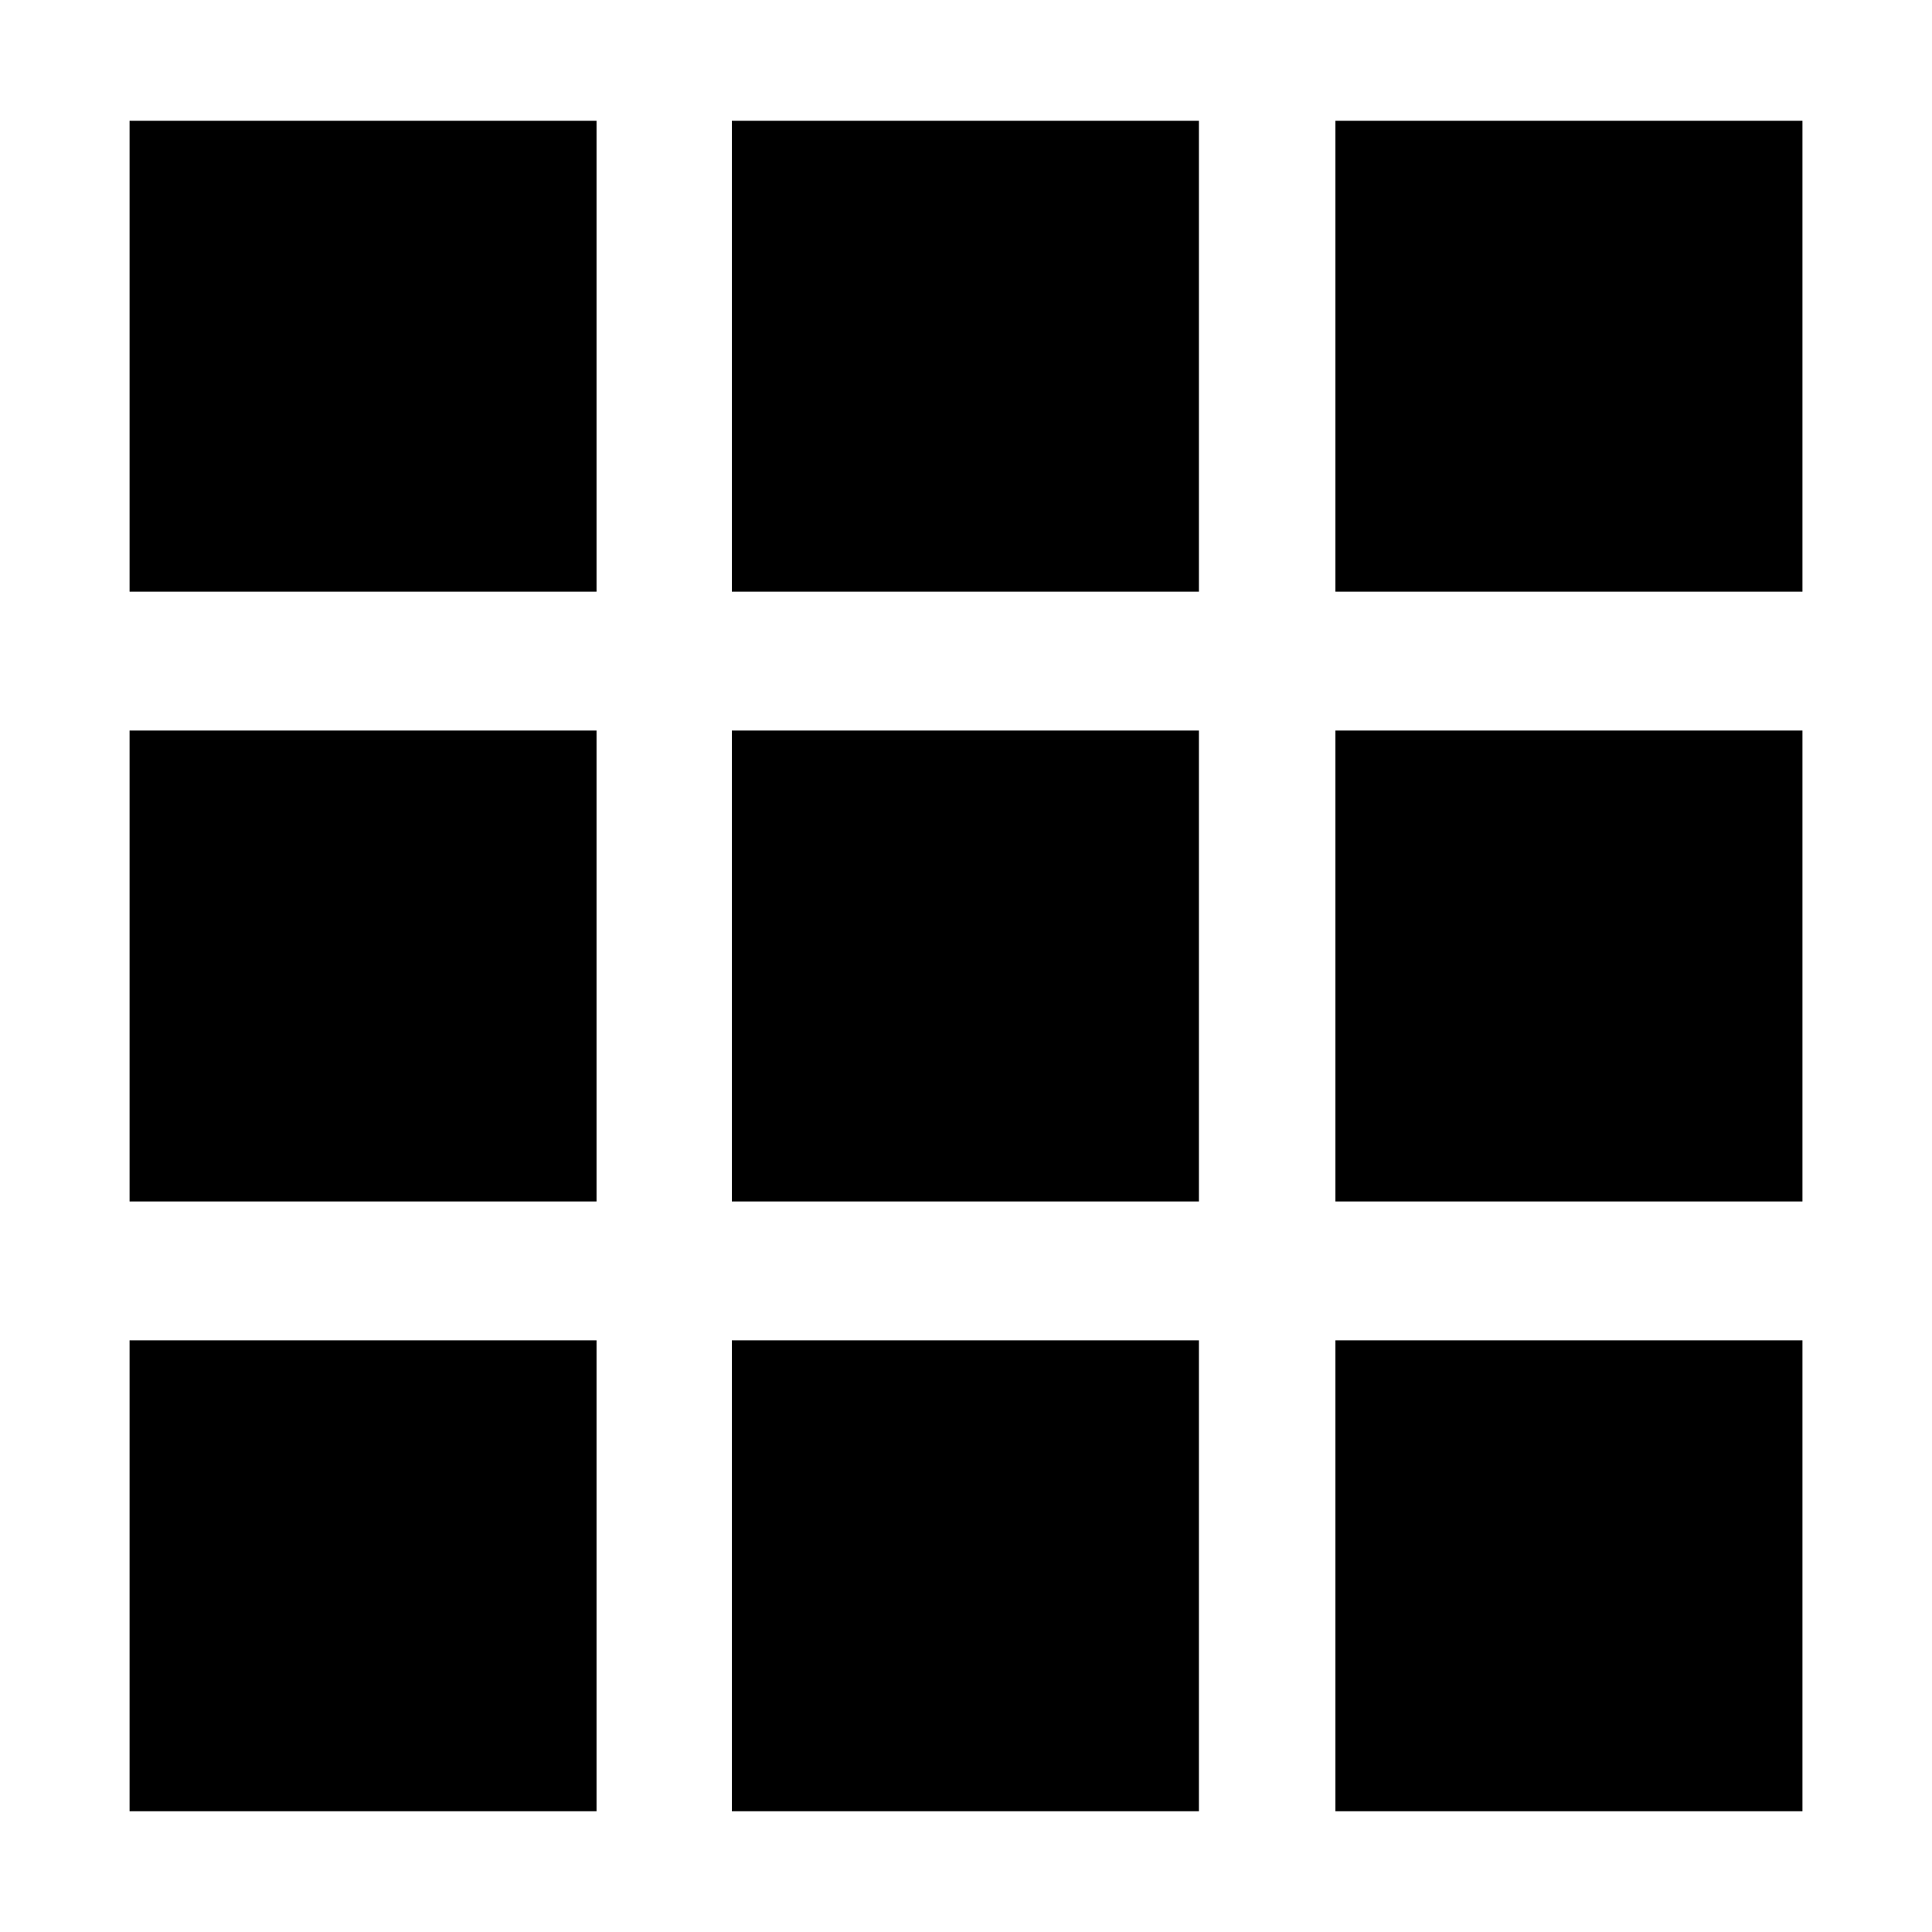
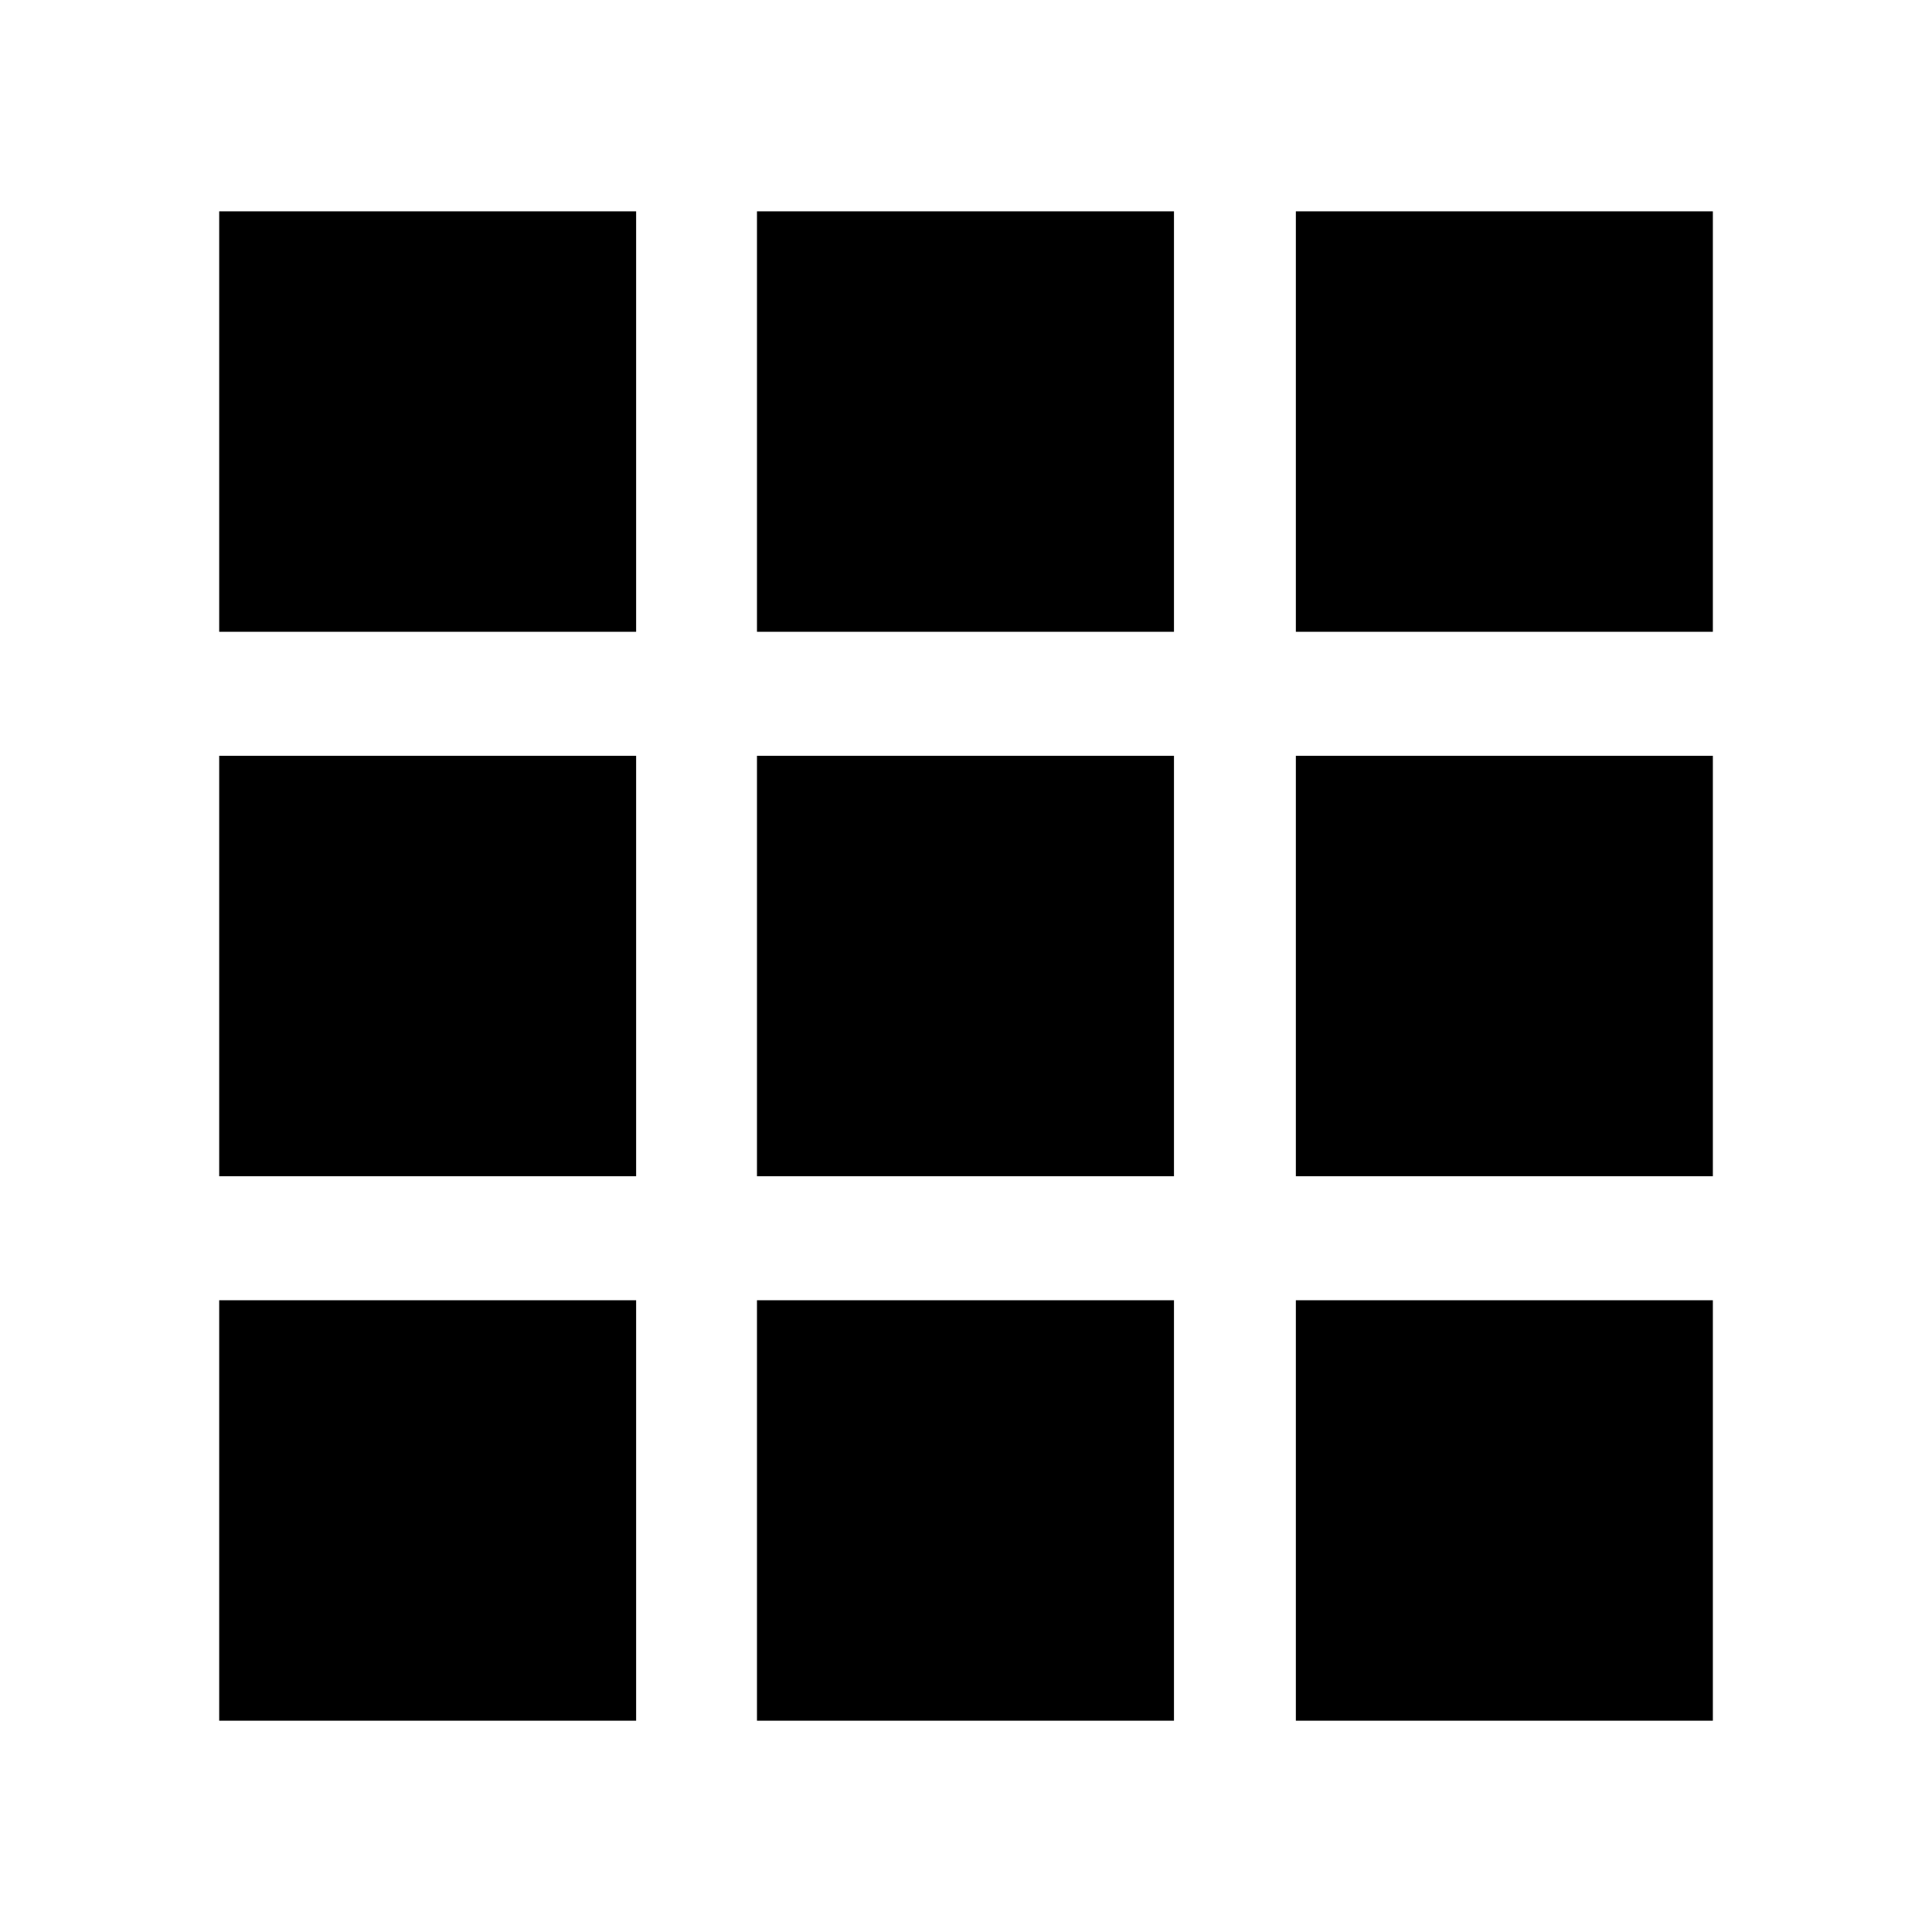
<svg xmlns="http://www.w3.org/2000/svg" viewBox="0 0 64 64" fill="currentColor">
-   <g transform="matrix(2.554711 0 0 2.554711 4.291991 3.877818)">
-     <path d="M0 0.048 6.055 0.048 6.055 6.154 0 6.154Z" />
-     <path d="M7.81 0.048 13.866 0.048 13.866 6.154 7.81 6.154Z" />
-     <path d="M15.636 0.048 21.692 0.048 21.692 6.154 15.636 6.154Z" />
-     <path d="M0 7.955 6.055 7.955 6.055 14.061 0 14.061Z" />
-     <path d="M7.81 7.955 13.866 7.955 13.866 14.061 7.81 14.061Z" />
-     <path d="M15.636 7.955 21.692 7.955 21.692 14.061 15.636 14.061Z" />
-     <path d="M0 15.862 6.055 15.862 6.055 21.968 0 21.968Z" />
-     <path d="M7.81 15.862 13.866 15.862 13.866 21.968 7.81 21.968Z" />
-     <path d="M15.636 15.862 21.692 15.862 21.692 21.968 15.636 21.968Z" />
+   <g transform="translate(3.429 3.429) scale(0.89286)">
+     <g transform="matrix(2.554711 0 0 2.554711 4.291991 3.877818)">
+       <path d="M0 0.048 6.055 0.048 6.055 6.154 0 6.154Z" />
+       <path d="M7.81 0.048 13.866 0.048 13.866 6.154 7.81 6.154Z" />
+       <path d="M15.636 0.048 21.692 0.048 21.692 6.154 15.636 6.154Z" />
+       <path d="M0 7.955 6.055 7.955 6.055 14.061 0 14.061Z" />
+       <path d="M7.81 7.955 13.866 7.955 13.866 14.061 7.81 14.061Z" />
+       <path d="M15.636 7.955 21.692 7.955 21.692 14.061 15.636 14.061Z" />
+       <path d="M0 15.862 6.055 15.862 6.055 21.968 0 21.968Z" />
+       <path d="M7.81 15.862 13.866 15.862 13.866 21.968 7.81 21.968Z" />
+       <path d="M15.636 15.862 21.692 15.862 21.692 21.968 15.636 21.968Z" />
+     </g>
  </g>
</svg>
